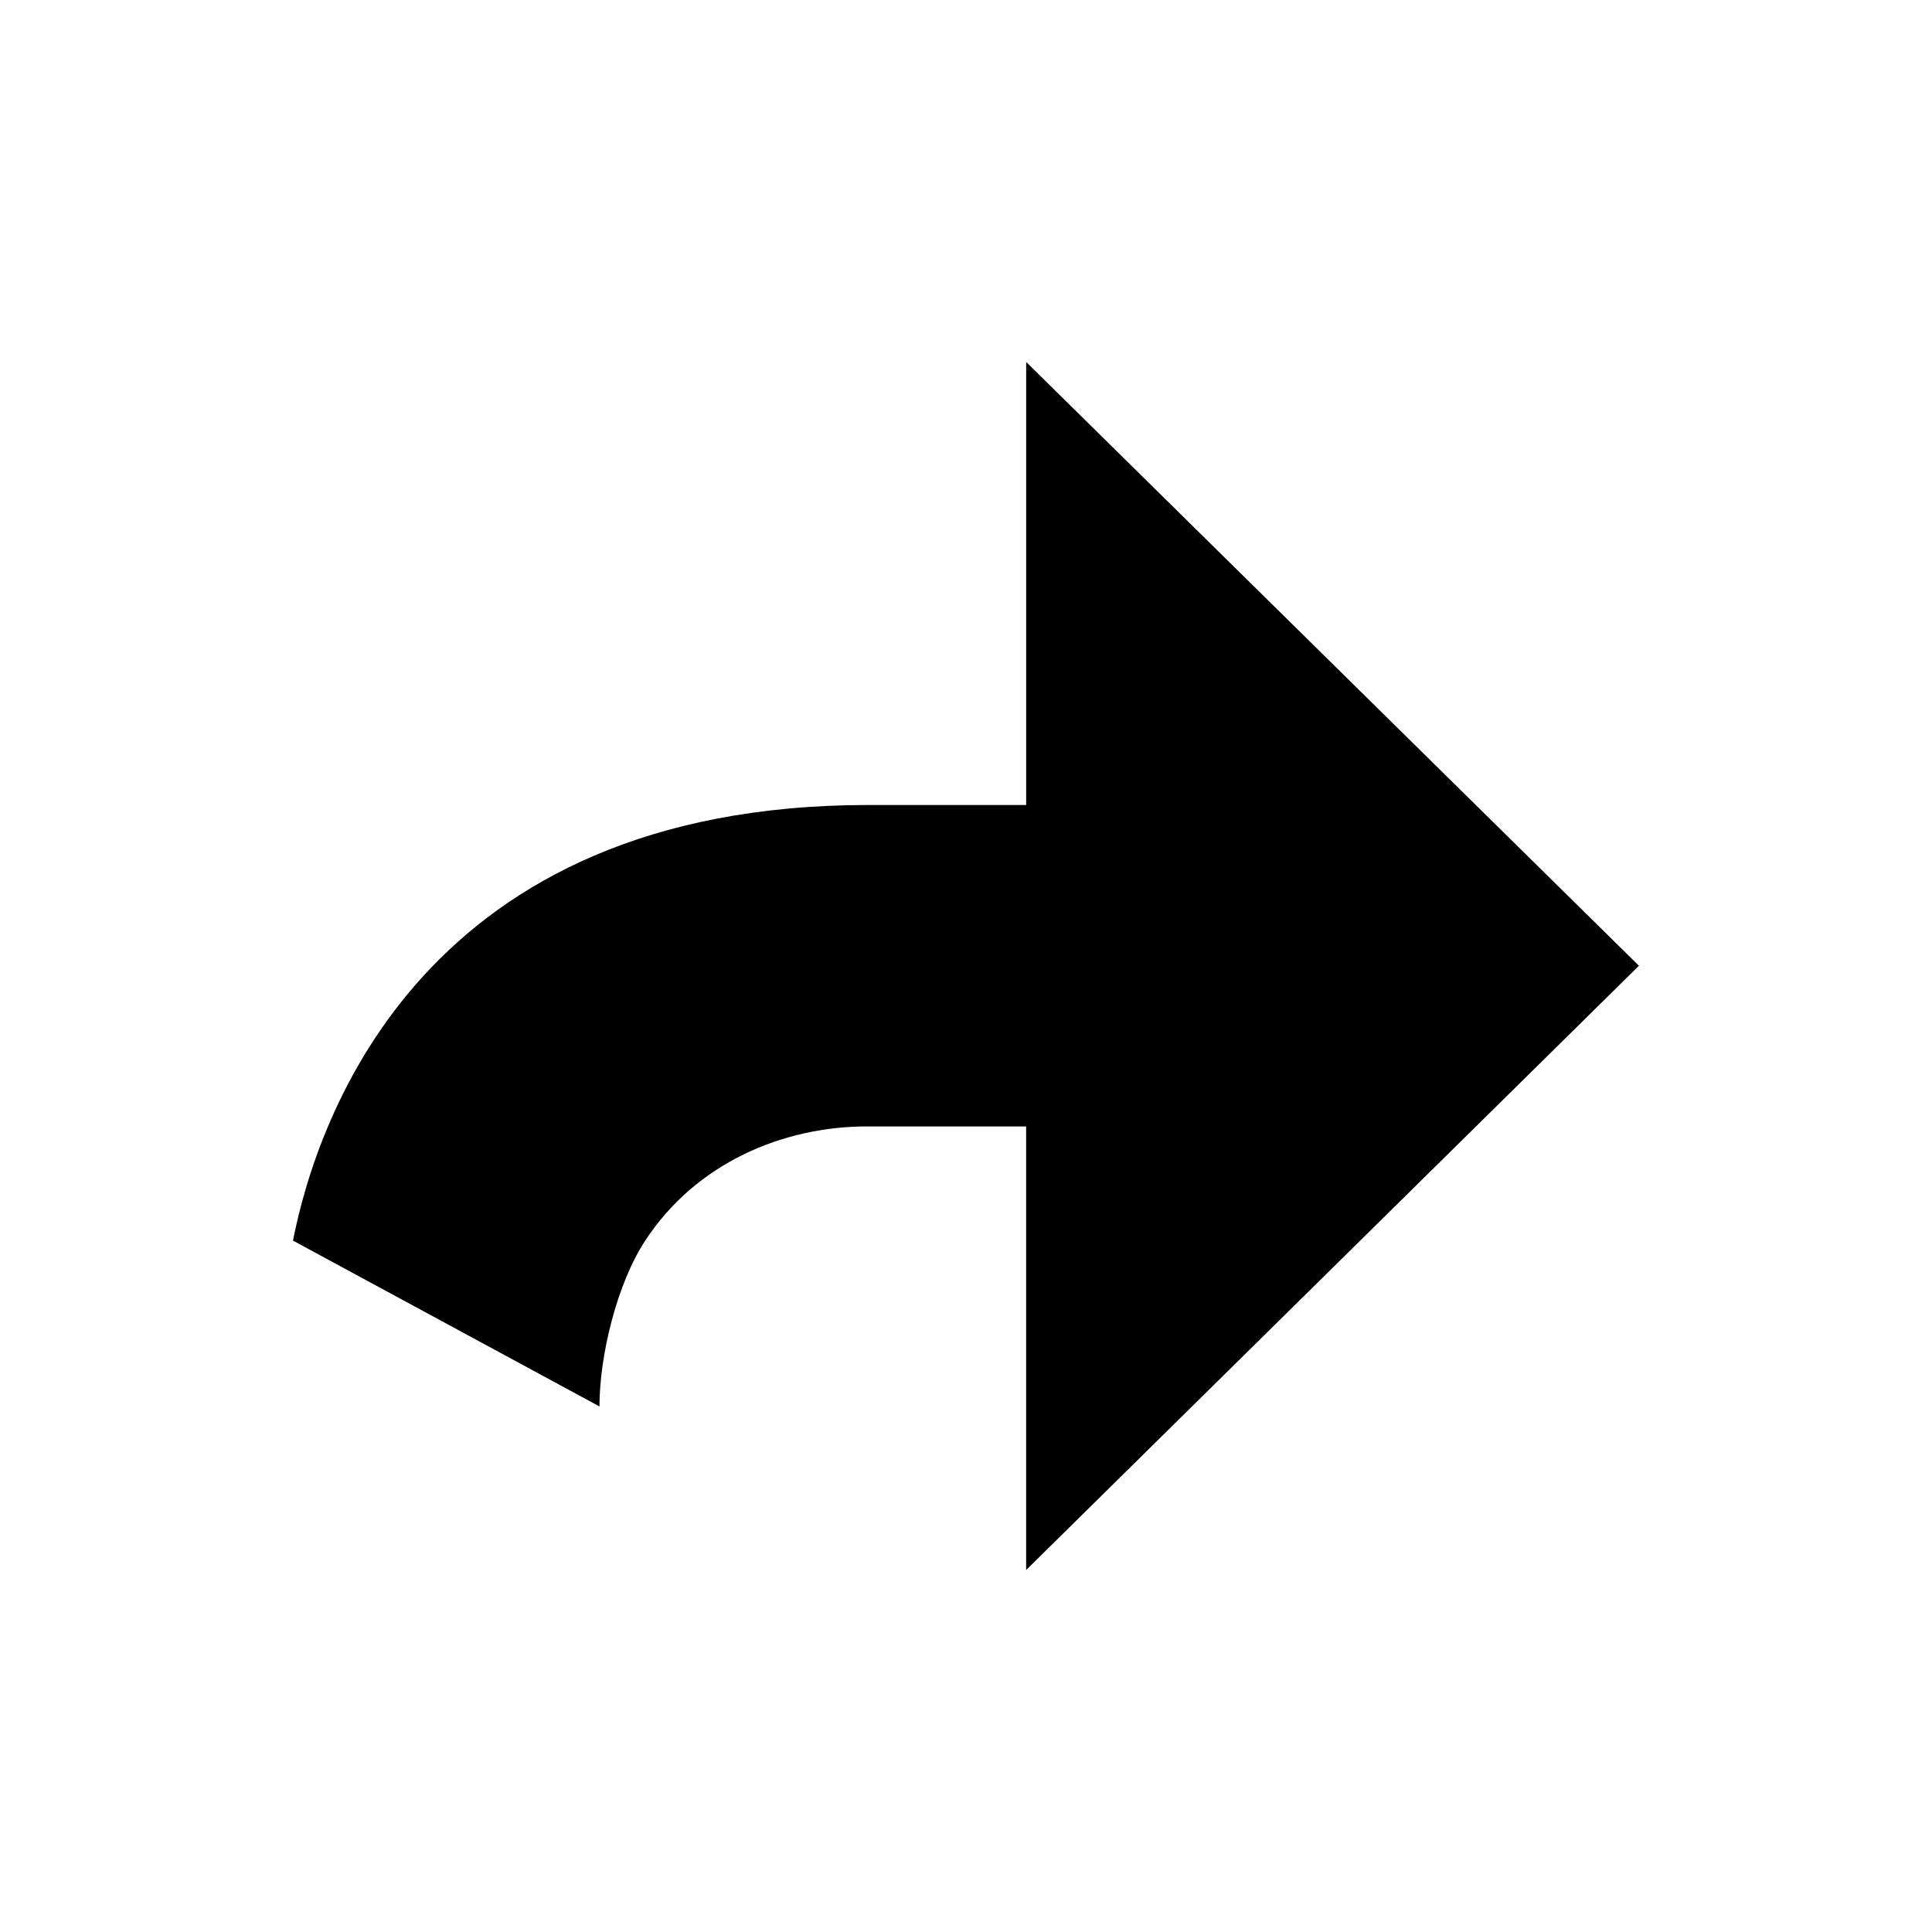
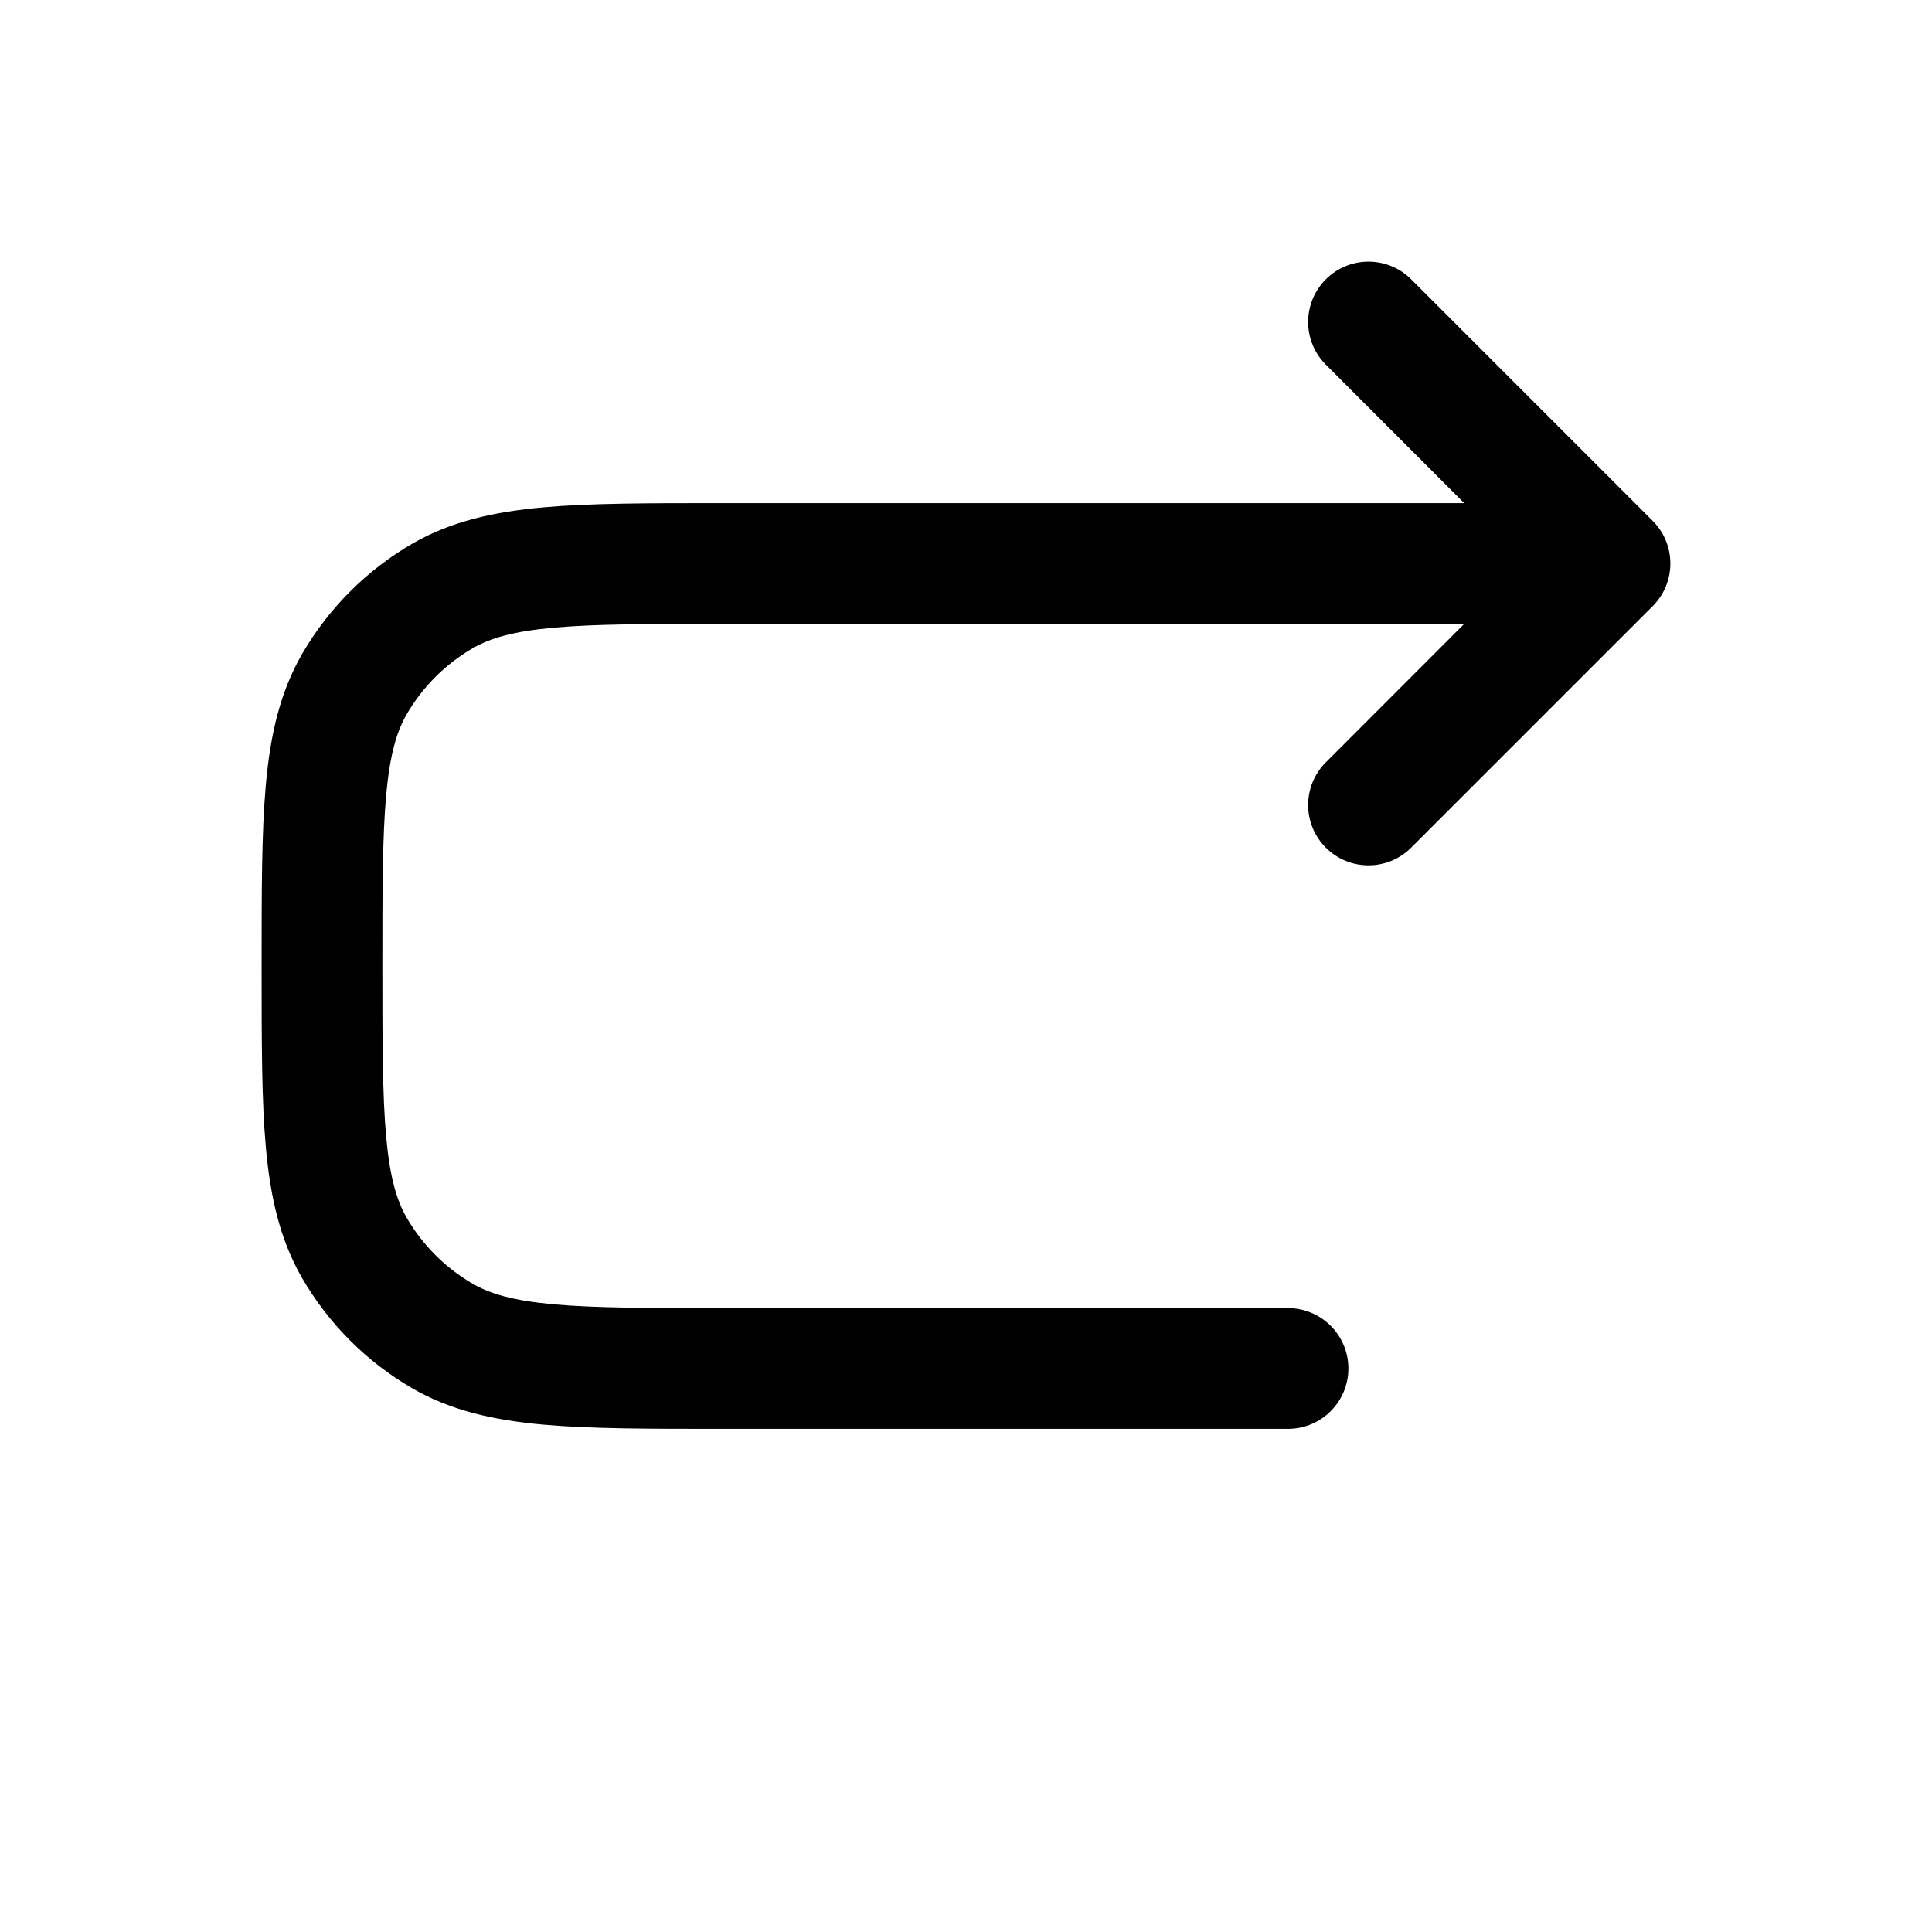
- <svg xmlns="http://www.w3.org/2000/svg" version="1.2" baseProfile="tiny" x="0px" y="0px" width="96px" height="96px" viewBox="0 0 96 96" xml:space="preserve">
+ <svg xmlns="http://www.w3.org/2000/svg" version="1.2" baseProfile="tiny" x="0px" y="0px" viewBox="0 0 24 24" xml:space="preserve">
  <g class="icon">
-     <path d="M43.148,40c-22.086,0-27.373,15.467-28.59,21.645l15.229,8.24c0-2.519,0.866-6.097,2.274-8.24   c2.521-3.85,6.832-5.674,11.03-5.674h7.897v22.043l30.45-30.026L50.99,17.986V40H43.148" />
+     <path fill-rule="evenodd" clip-rule="evenodd" d="M16.47 3.47C16.763 3.177 17.237 3.177 17.53 3.47L20.53 6.47C20.823 6.763 20.823 7.237 20.53 7.53L17.53 10.53C17.237 10.823 16.763 10.823 16.47 10.53C16.177 10.237 16.177 9.763 16.47 9.47L18.189 7.75H9C8.052 7.75 7.39 7.751 6.878 7.797C6.375 7.843 6.09 7.927 5.875 8.051C5.533 8.249 5.249 8.533 5.051 8.875C4.927 9.09 4.843 9.375 4.797 9.878C4.751 10.39 4.75 11.052 4.75 12C4.75 12.948 4.751 13.61 4.797 14.122C4.843 14.624 4.927 14.91 5.051 15.125C5.249 15.467 5.533 15.751 5.875 15.949C6.09 16.073 6.375 16.157 6.878 16.203C7.39 16.249 8.052 16.25 9 16.25H16C16.414 16.25 16.75 16.586 16.75 17C16.75 17.414 16.414 17.75 16 17.75H8.964C8.06 17.75 7.331 17.75 6.742 17.697C6.136 17.642 5.606 17.525 5.125 17.248C4.555 16.919 4.082 16.445 3.752 15.875C3.475 15.394 3.358 14.864 3.303 14.258C3.25 13.669 3.25 12.94 3.25 12.036V11.964C3.25 11.06 3.25 10.331 3.303 9.742C3.358 9.136 3.475 8.606 3.752 8.125C4.082 7.555 4.555 7.082 5.125 6.752C5.606 6.475 6.136 6.358 6.742 6.303C7.331 6.25 8.06 6.25 8.964 6.25L18.189 6.25L16.47 4.53C16.177 4.237 16.177 3.763 16.47 3.47Z" fill="currentColor" />
  </g>
</svg>
